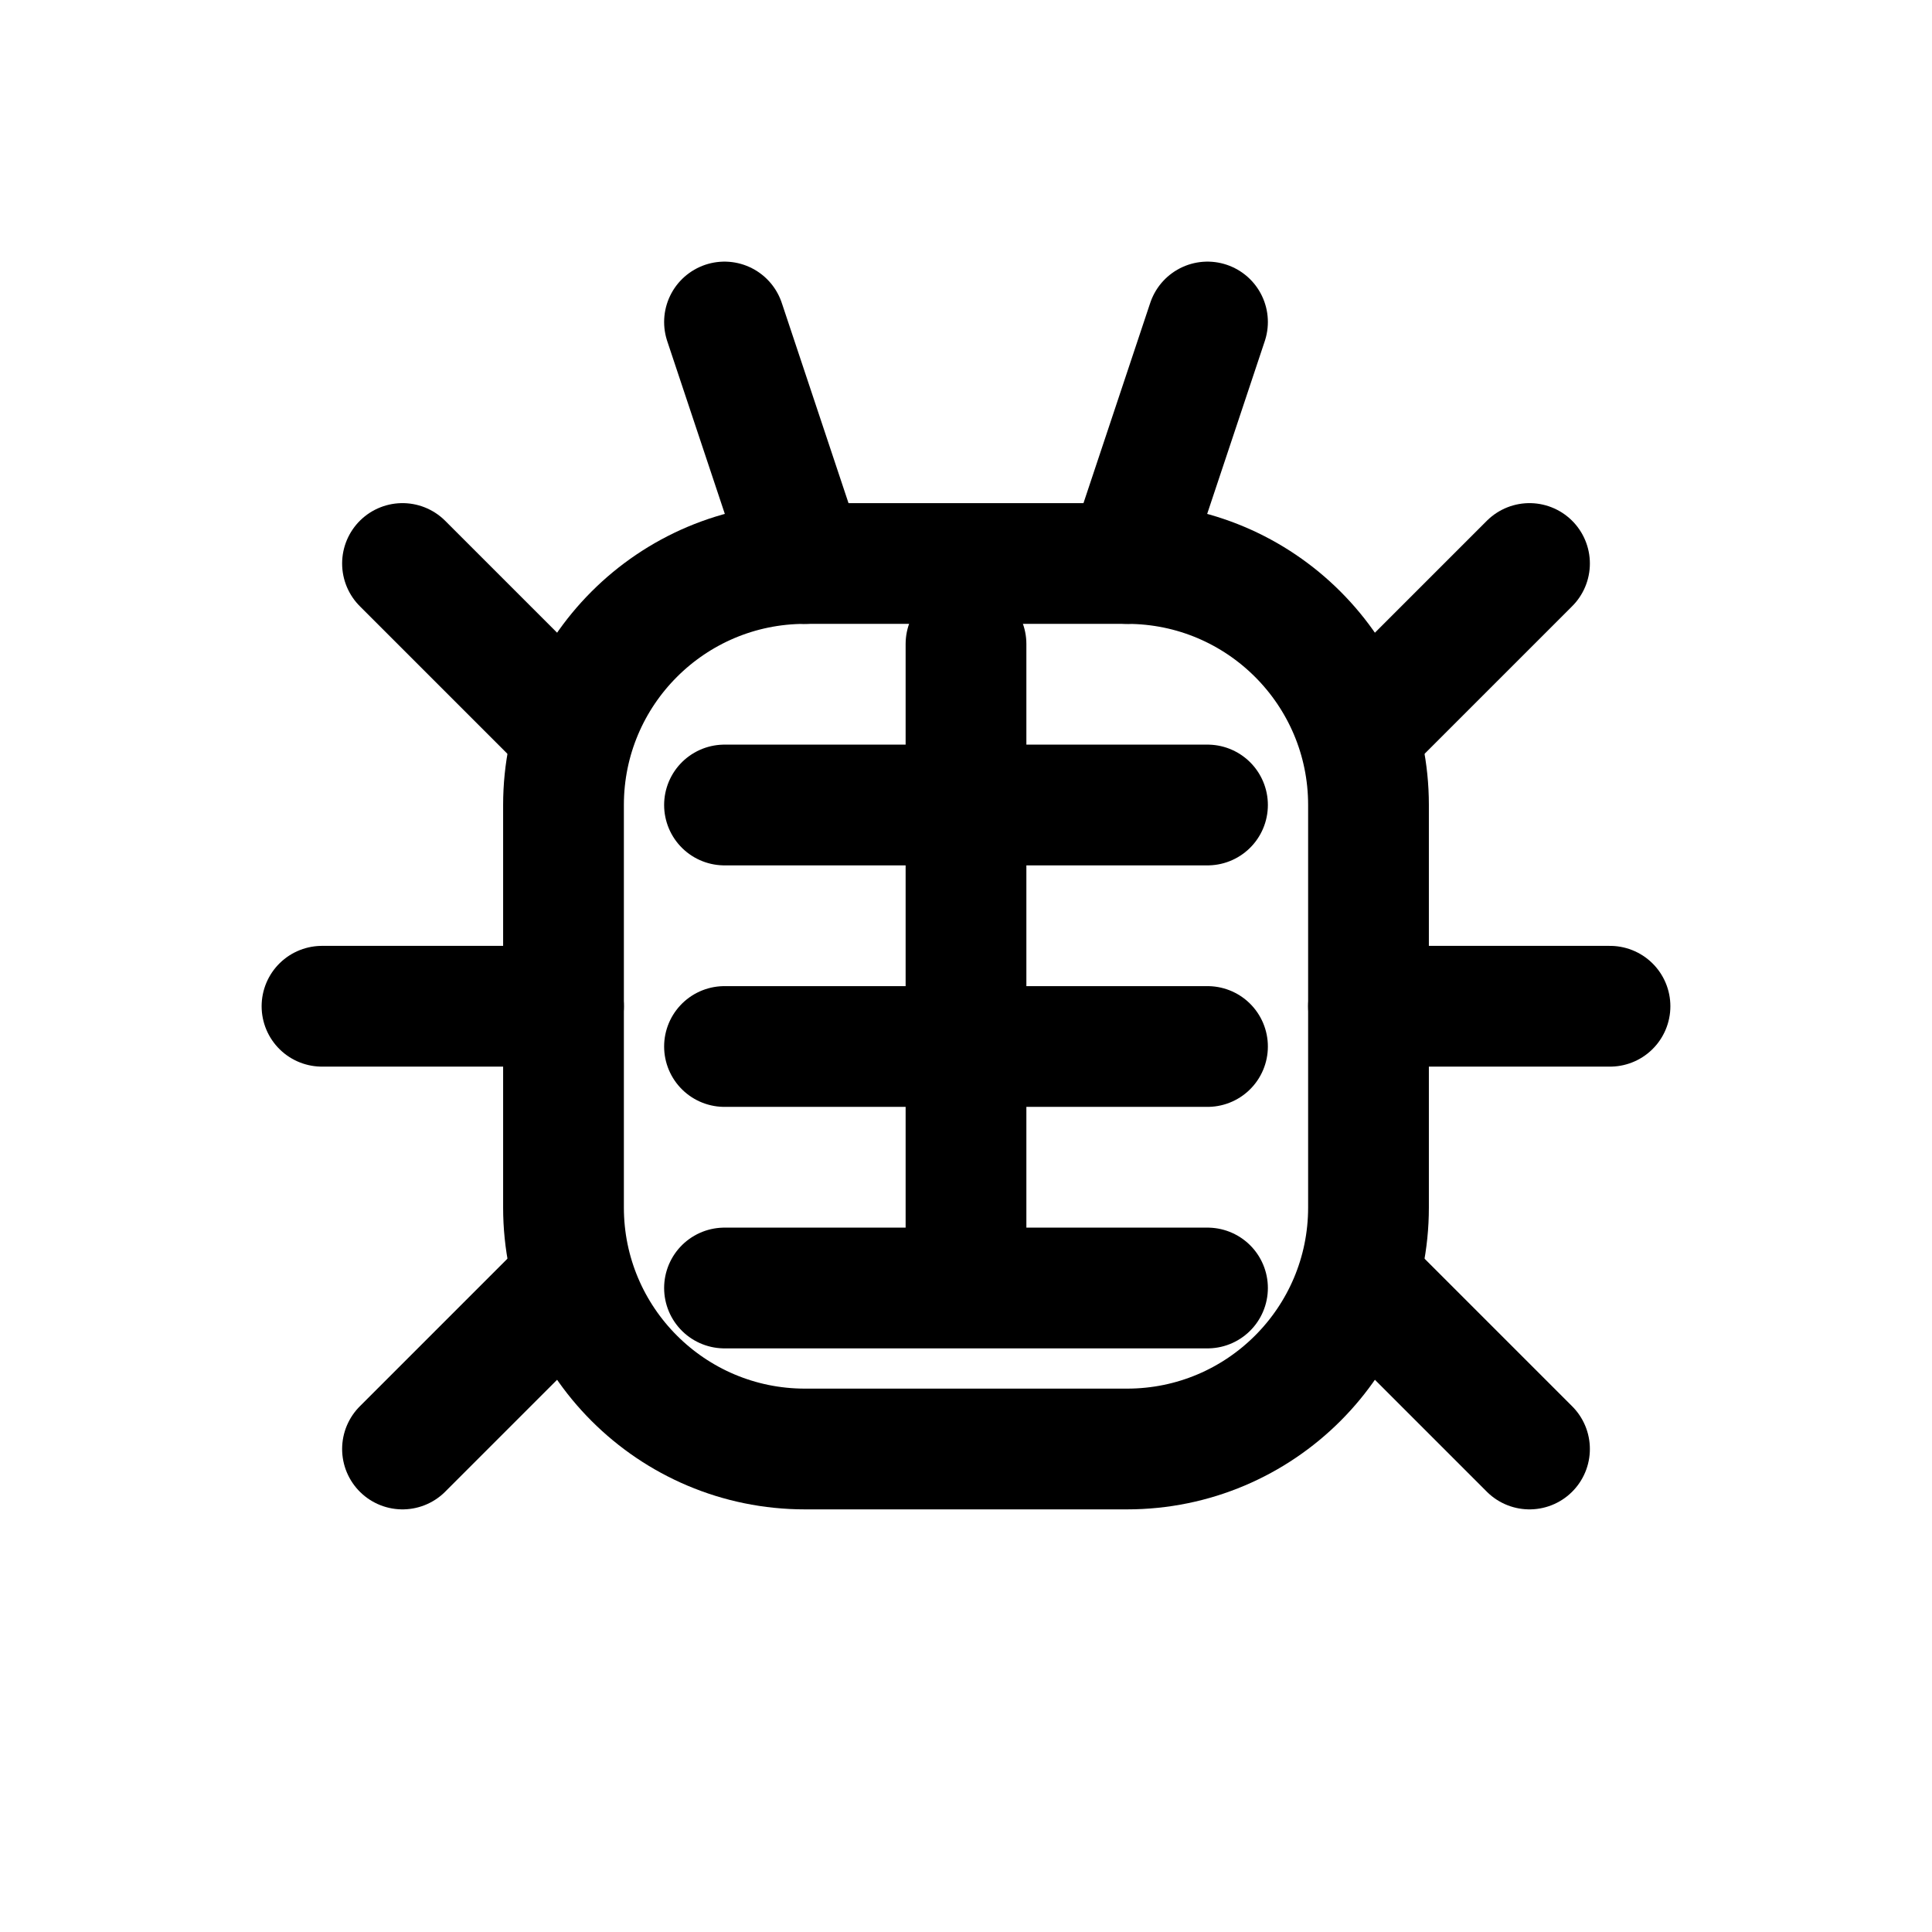
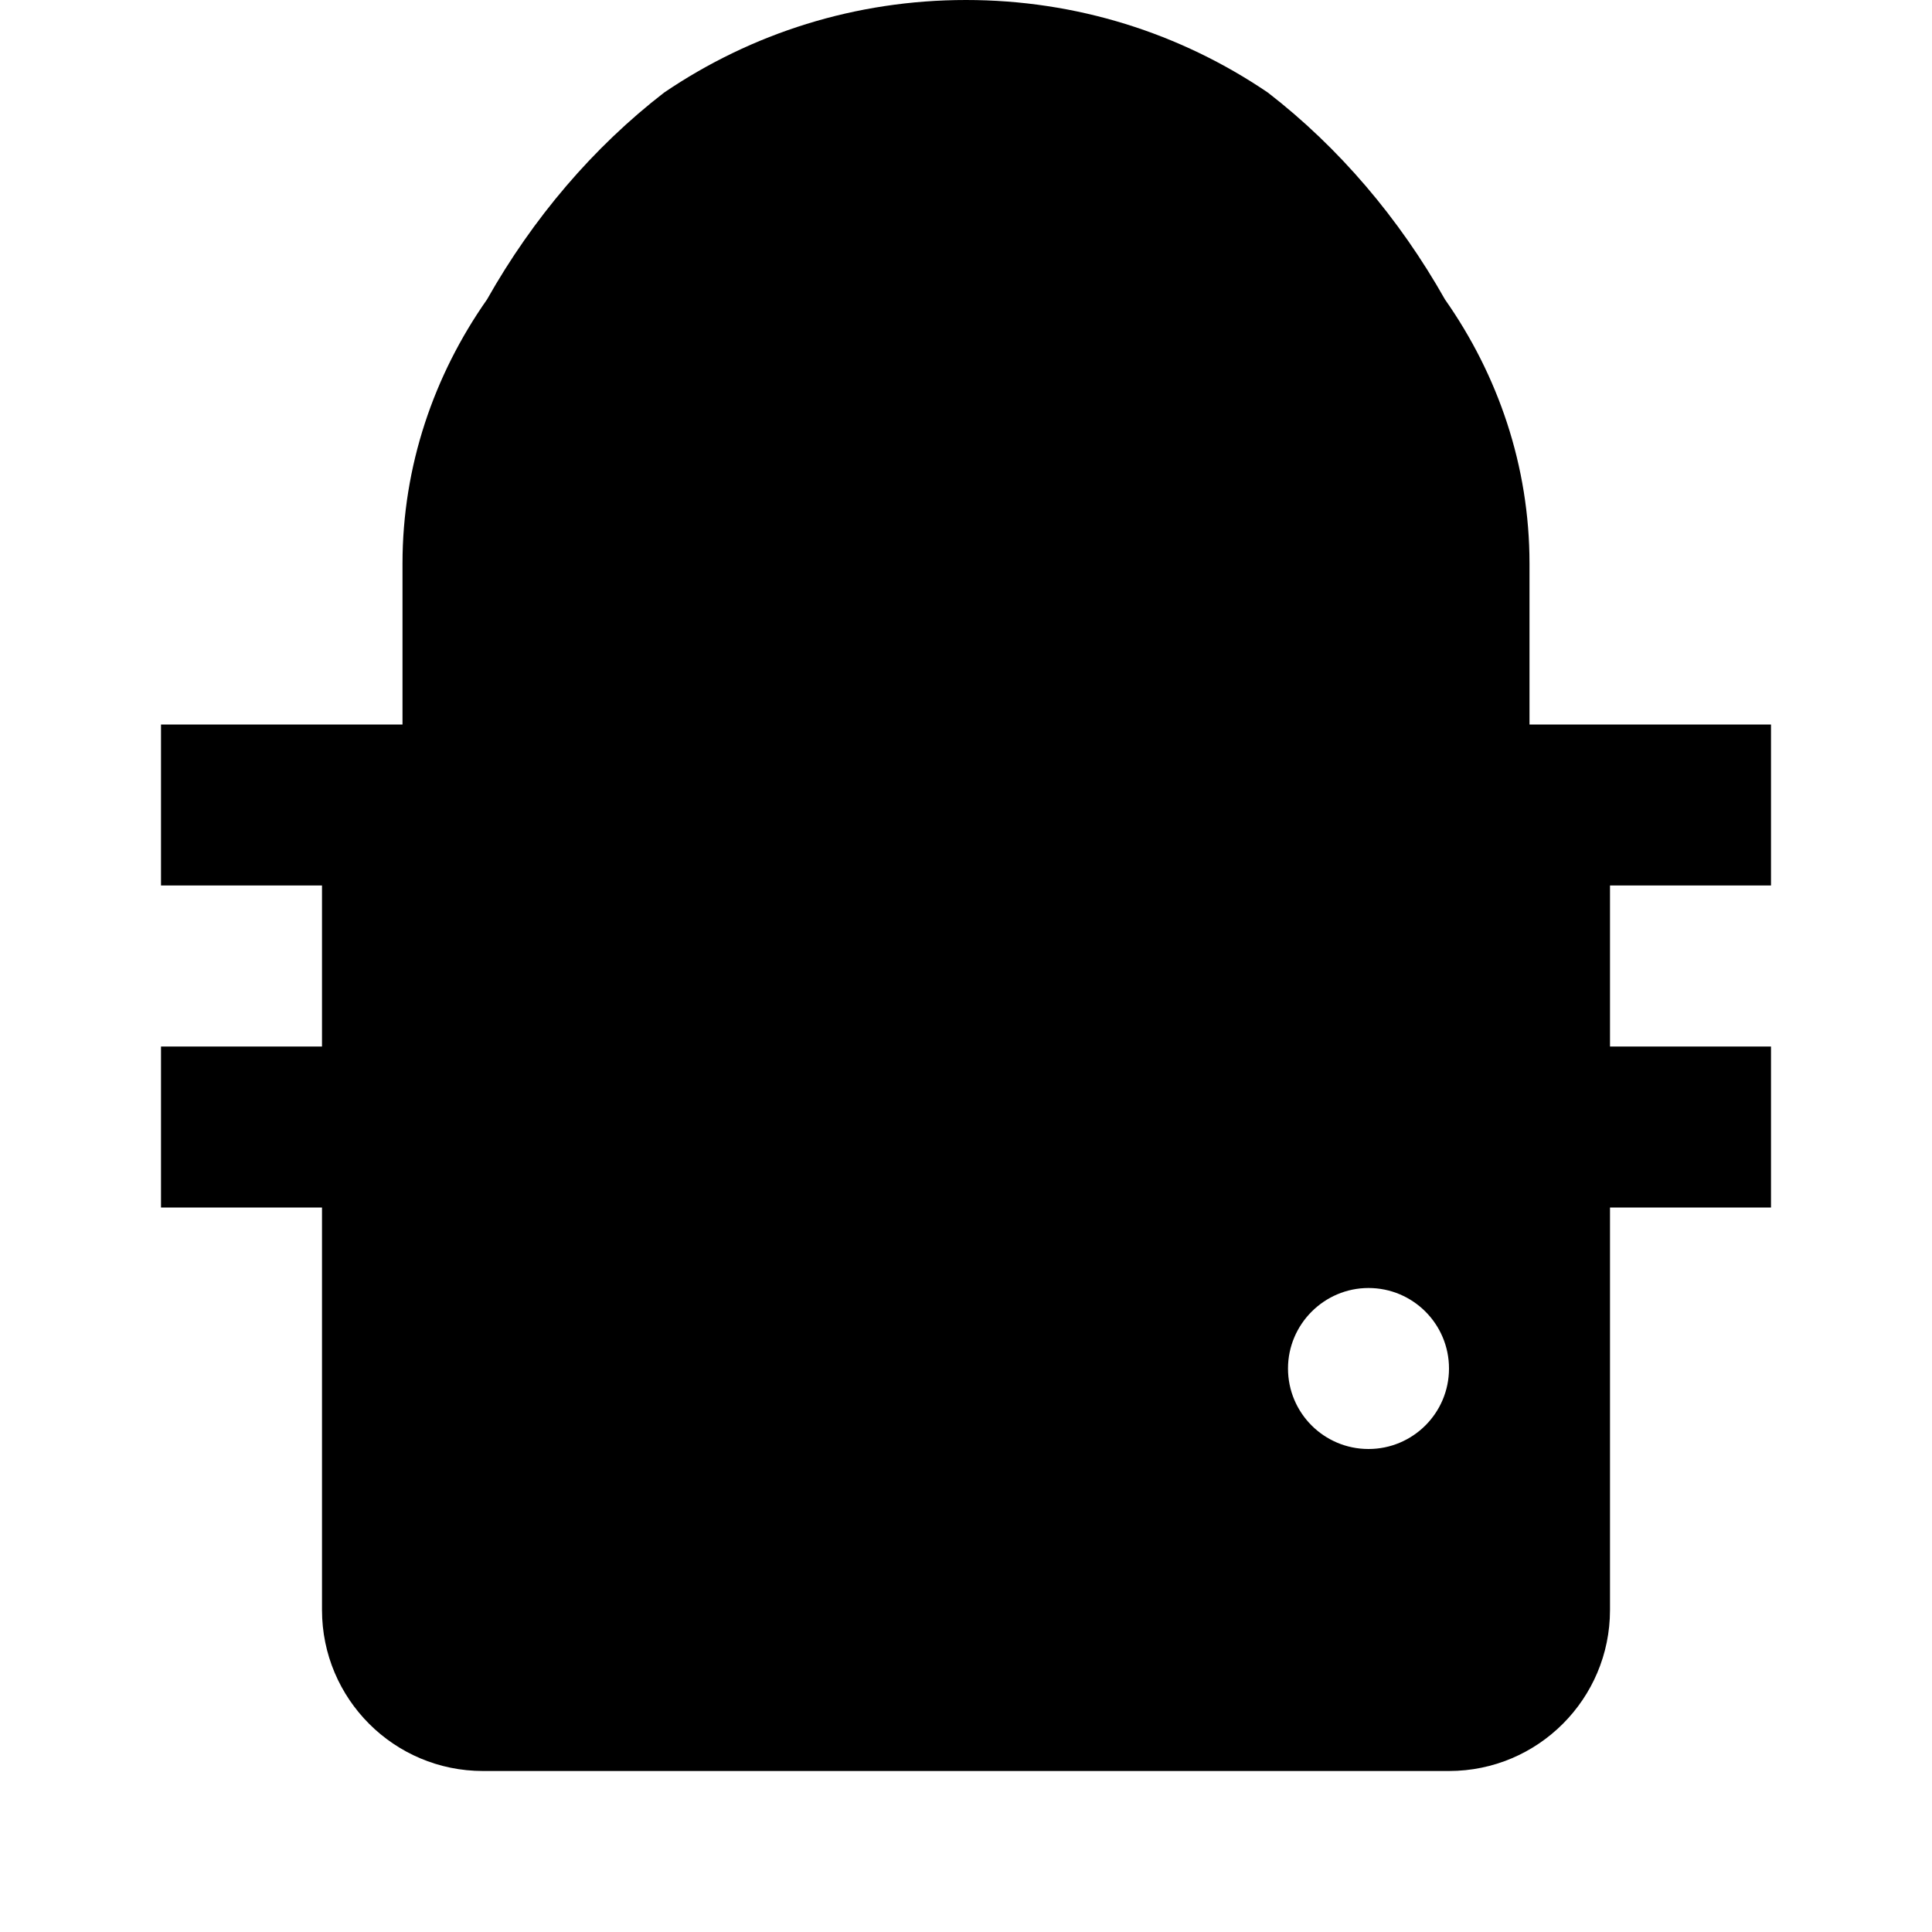
- <svg xmlns="http://www.w3.org/2000/svg" width="48" height="48" viewBox="0 0 240 240">
-   <g fill="none" stroke="#000000" stroke-width="15" stroke-linecap="round" stroke-linejoin="round">
-     <path d="M120 80v80 M90 100h60 M90 130h60 M90 160h60" />
-     <rect x="70" y="70" width="100" height="110" rx="30" stroke="#000000" />
-     <path d="M70 90 L50 70 M170 90 L190 70 M70 125 L40 125 M170 125 L200 125 M70 160 L50 180 M170 160 L190 180" />
-     <path d="M100 70 L90 40 M140 70 L150 40" />
-   </g>
+ <svg xmlns="http://www.w3.org/2000/svg" viewBox="0 0 24 24" width="48" height="48">
+   <path fill="#000000" d="M20,13V11H18V13H20M18,17A1,1 0 0,1 17,18A1,1 0 0,1 16,17C16,16.45 16.45,16 17,16A1,1 0 0,1 18,17M11,17A1,1 0 0,1 10,18A1,1 0 0,1 9,17C9,16.45 9.45,16 10,16A1,1 0 0,1 11,17M6,13V11H4V13H6M14,13V11H8V13H14M17,11V9H7V11H17M17,7A5,5 0 0,0 12,2A5,5 0 0,0 7,7V9H17V7M8,17A3,3 0 0,0 11,20A3,3 0 0,0 14,17V15H8V17M19,9V7C19,5.79 18.61,4.66 17.95,3.72C17.38,2.71 16.63,1.83 15.75,1.15C14.66,0.41 13.37,0 12,0C10.63,0 9.34,0.41 8.25,1.15C7.37,1.83 6.62,2.71 6.05,3.72C5.39,4.66 5,5.79 5,7V9H2V11H4V13H2V15H4V20A2,2 0 0,0 6,22H18A2,2 0 0,0 20,20V15H22V13H20V11H22V9H19Z" />
</svg>
